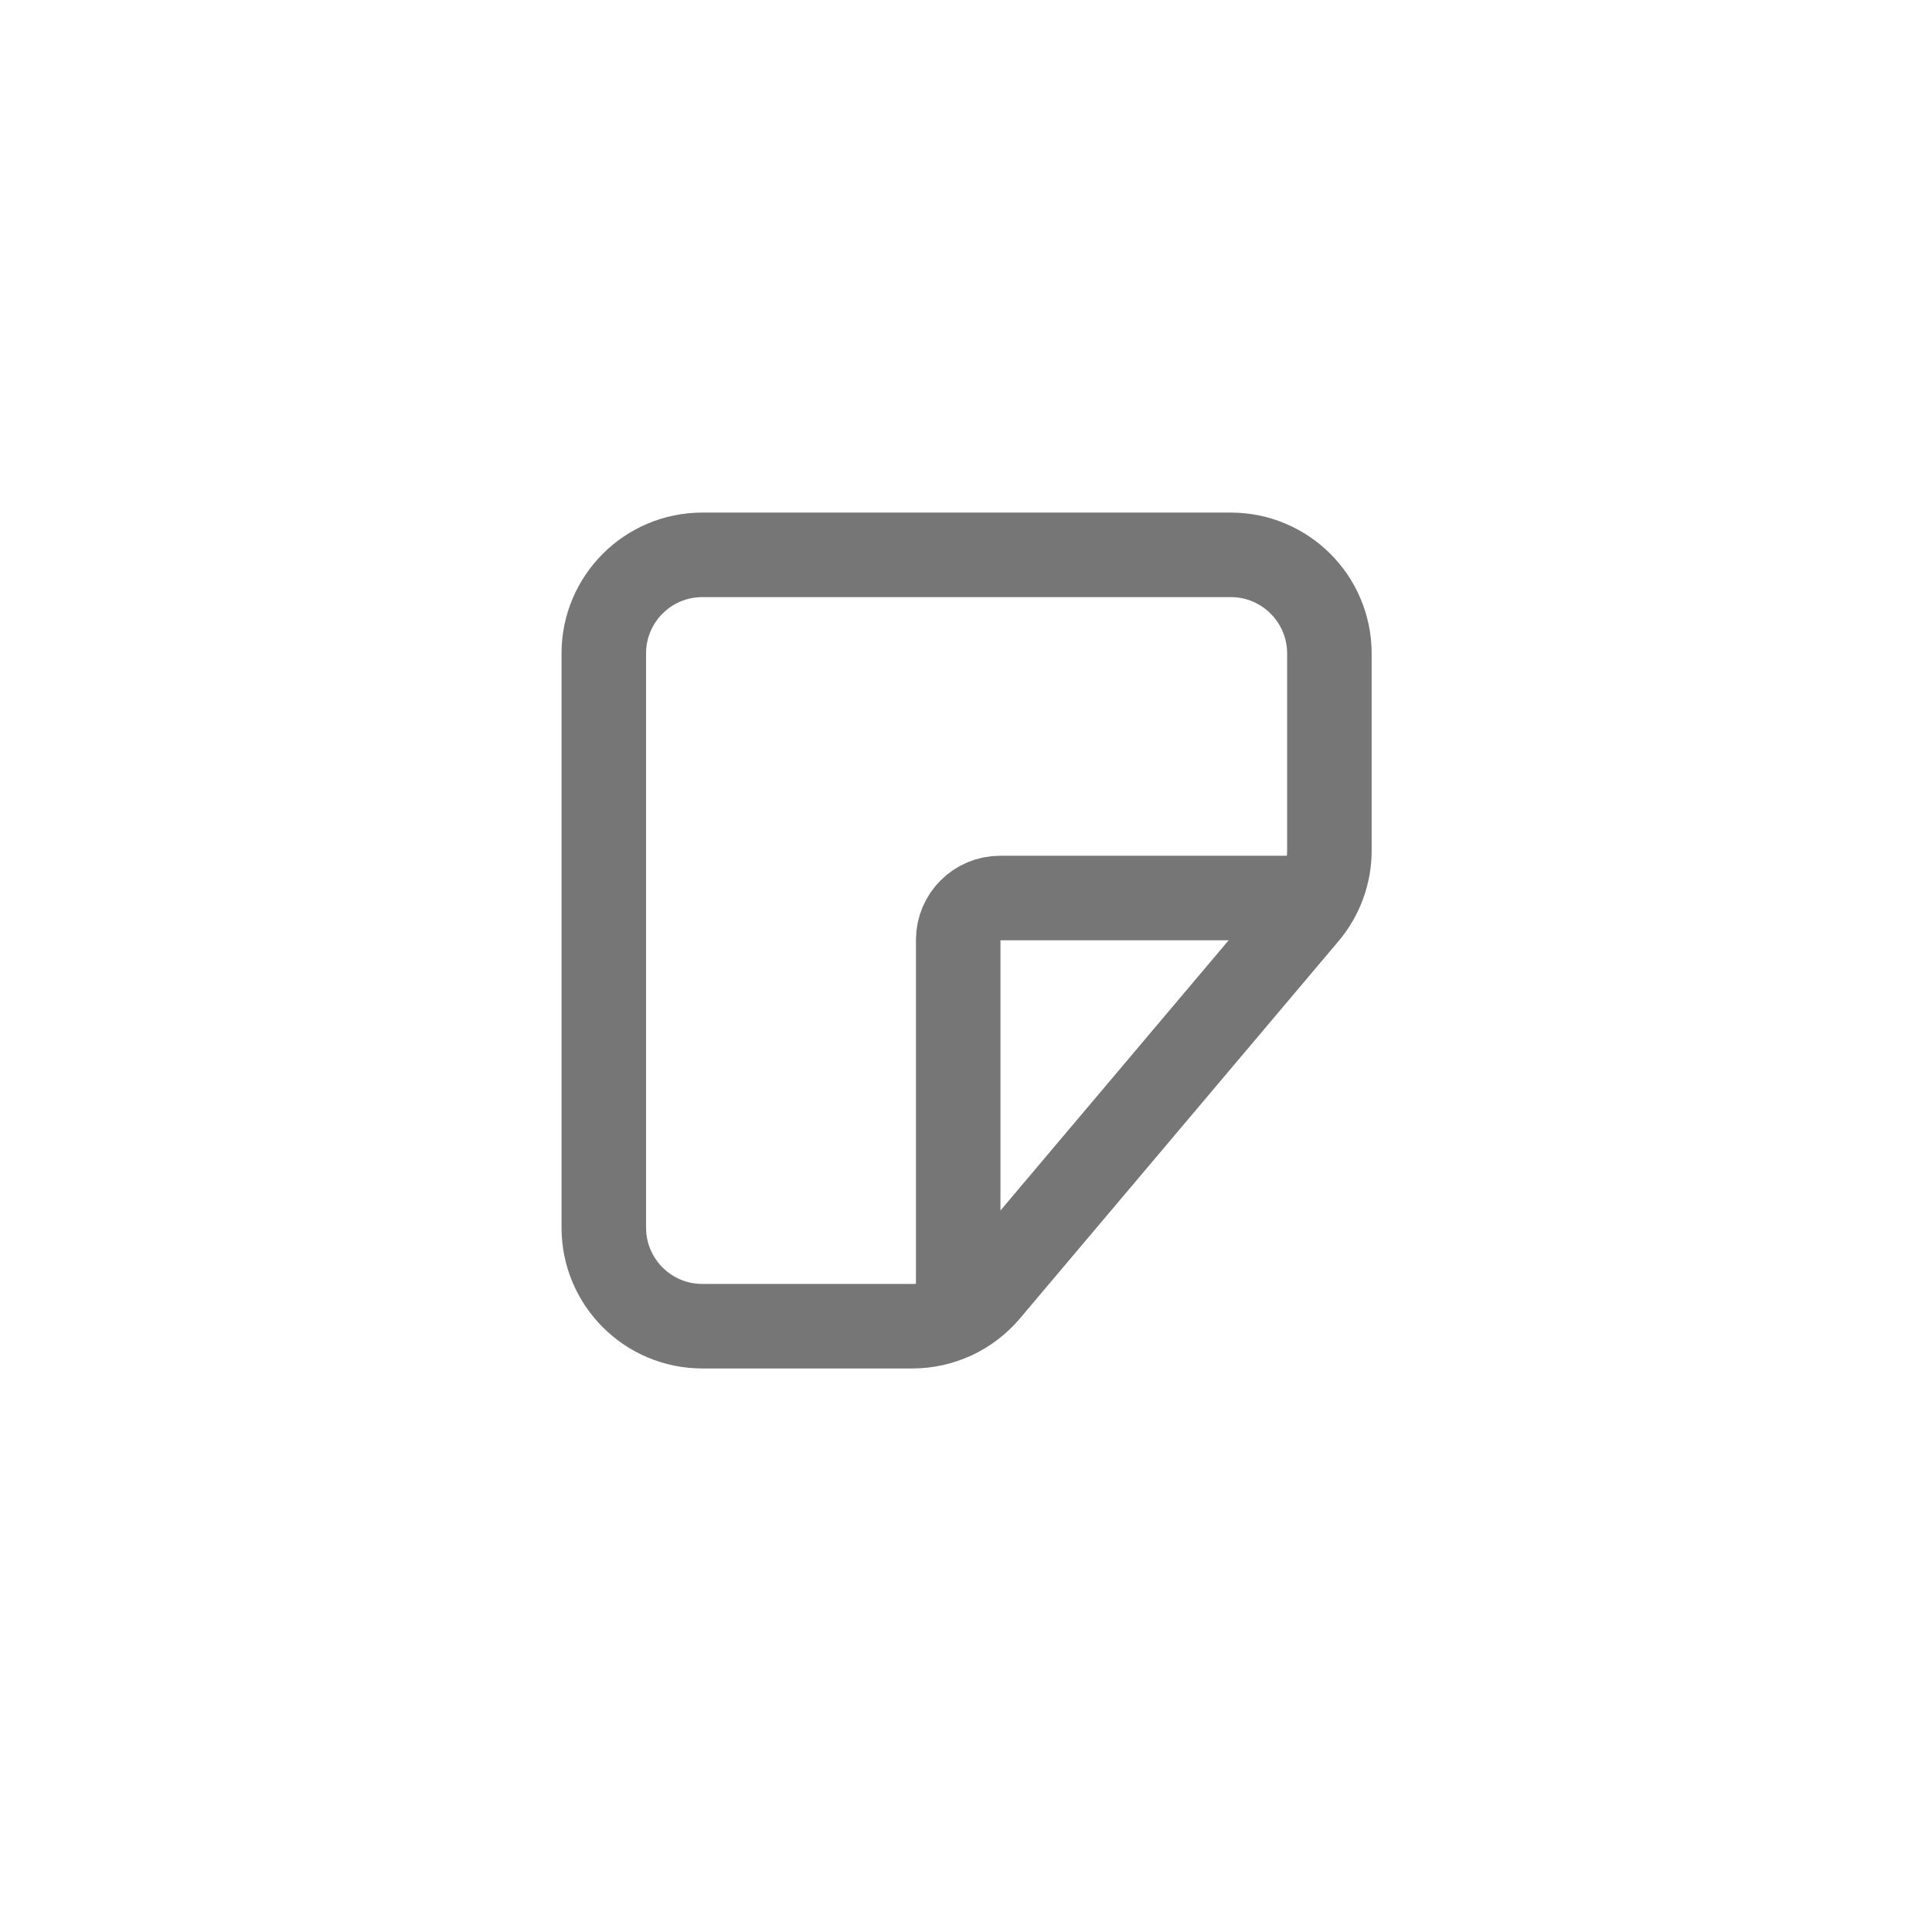
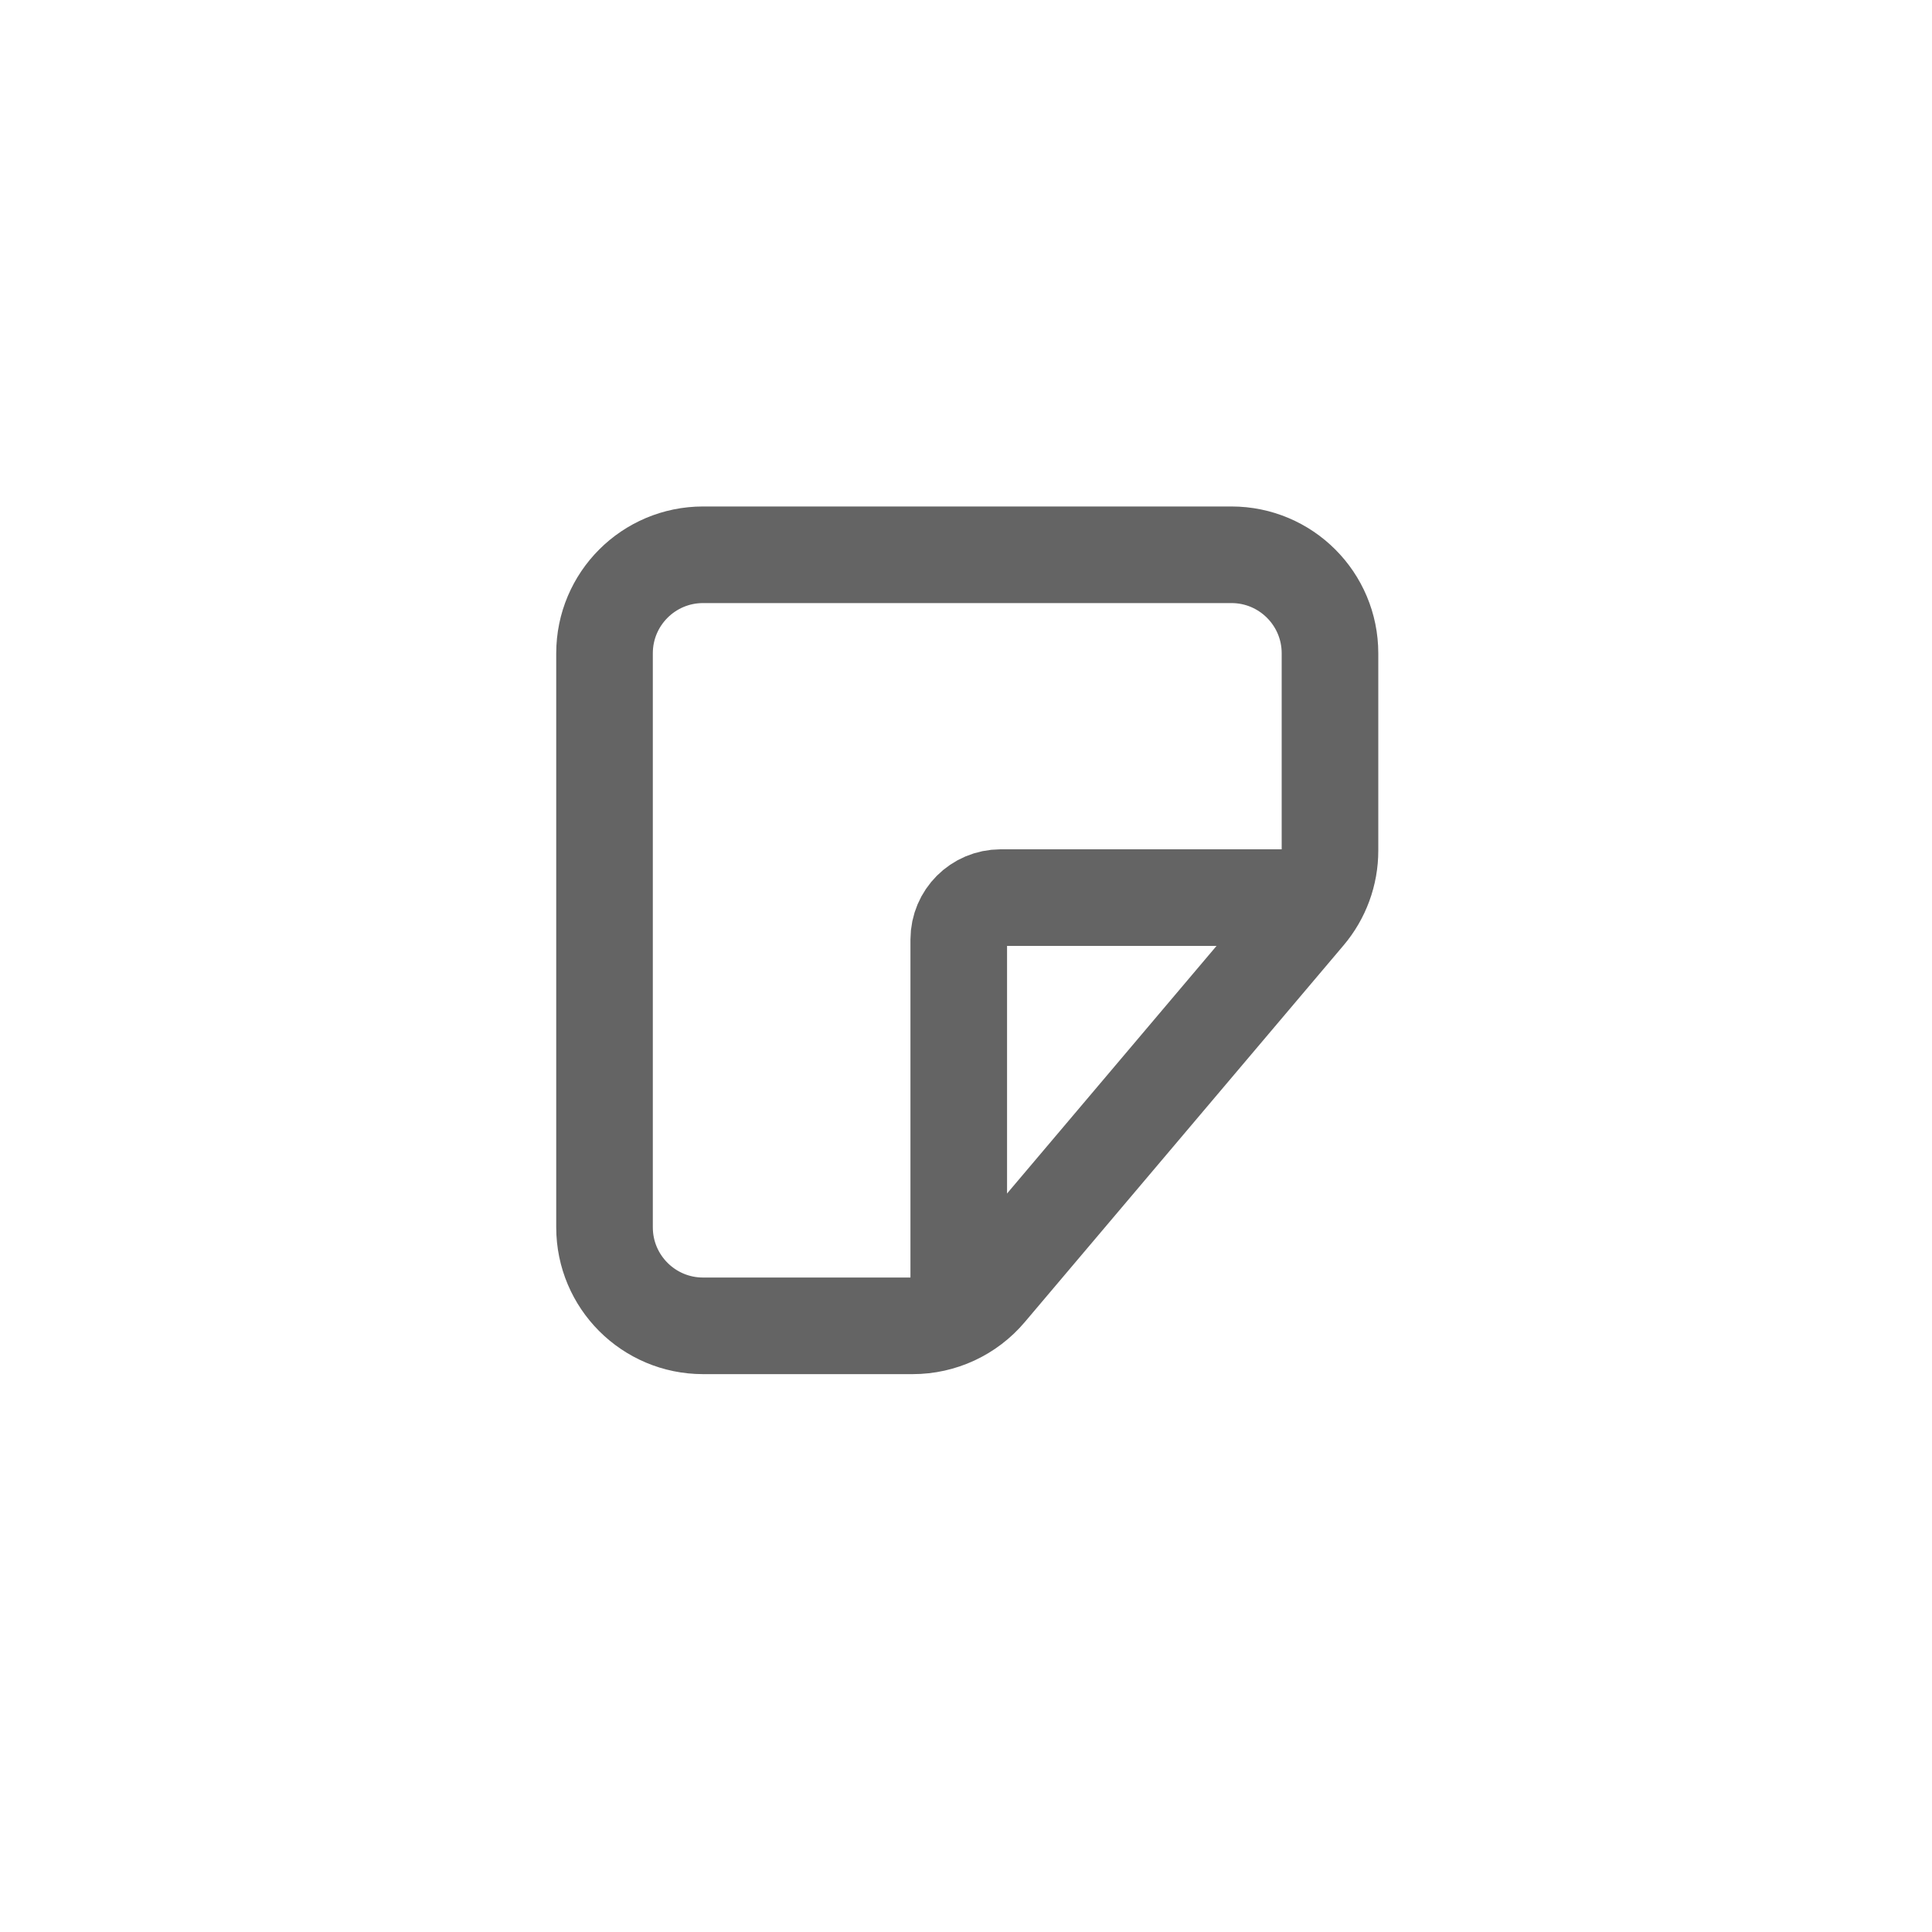
- <svg xmlns="http://www.w3.org/2000/svg" width="16" height="16" viewBox="0 0 16 16">
-   <g id="그룹_20360" data-name="그룹 20360" transform="translate(-15086 -744)">
-     <g id="그룹_18941" data-name="그룹 18941" transform="translate(0.894)">
-       <g id="그룹_18924" data-name="그룹 18924" transform="translate(15090.106 748.596)">
-         <g id="나ᄋ_하루_아이콘-06" data-name="나의하루 아이콘-06" transform="translate(0 0)">
-           <path id="패스_7756" data-name="패스 7756" d="M177.11,175.226v4.755a.816.816,0,0,0,.816.816h1.739a.816.816,0,0,0,.623-.289l2.638-3.124a.814.814,0,0,0,.193-.527v-1.632a.817.817,0,0,0-.816-.816h-4.378A.816.816,0,0,0,177.11,175.226Z" transform="translate(-177.11 -174.41)" fill="none" stroke="#767676" stroke-width="0.7" />
-           <path id="패스_7757" data-name="패스 7757" d="M219,218.507v-3.2a.347.347,0,0,1,.347-.347h2.648" transform="translate(-216.065 -212.119)" fill="none" stroke="#767676" stroke-width="0.7" />
-         </g>
+ <svg xmlns="http://www.w3.org/2000/svg" id="구성_요소_16_8" data-name="구성 요소 16 – 8" width="20" height="20" viewBox="0 0 20 20">
+   <g id="그룹_18941" data-name="그룹 18941" transform="translate(6.258 5.743)">
+     <g id="그룹_18924" data-name="그룹 18924" transform="translate(0 0)">
+       <g id="나ᄋ_하루_아이콘-06" data-name="나의하루 아이콘-06">
+         <path id="패스_7756" data-name="패스 7756" d="M177.11,175.43v5.942a1.02,1.02,0,0,0,1.02,1.02H180.3a1.019,1.019,0,0,0,.779-.362l3.3-3.9a1.017,1.017,0,0,0,.241-.658V175.43a1.02,1.02,0,0,0-1.02-1.02h-5.47A1.02,1.02,0,0,0,177.11,175.43Z" transform="translate(-177.11 -174.41)" fill="none" stroke="#646464" stroke-width="1" />
+         <path id="패스_7757" data-name="패스 7757" d="M219,219.392v-4a.434.434,0,0,1,.433-.433h3.309" transform="translate(-215.333 -211.41)" fill="none" stroke="#646464" stroke-width="1" />
      </g>
    </g>
-     <rect id="사각형_24264" data-name="사각형 24264" width="16" height="16" transform="translate(15086 744)" fill="none" opacity="0.5" />
  </g>
+   <rect id="사각형_24264" data-name="사각형 24264" width="20" height="20" fill="none" opacity="0.5" />
</svg>
